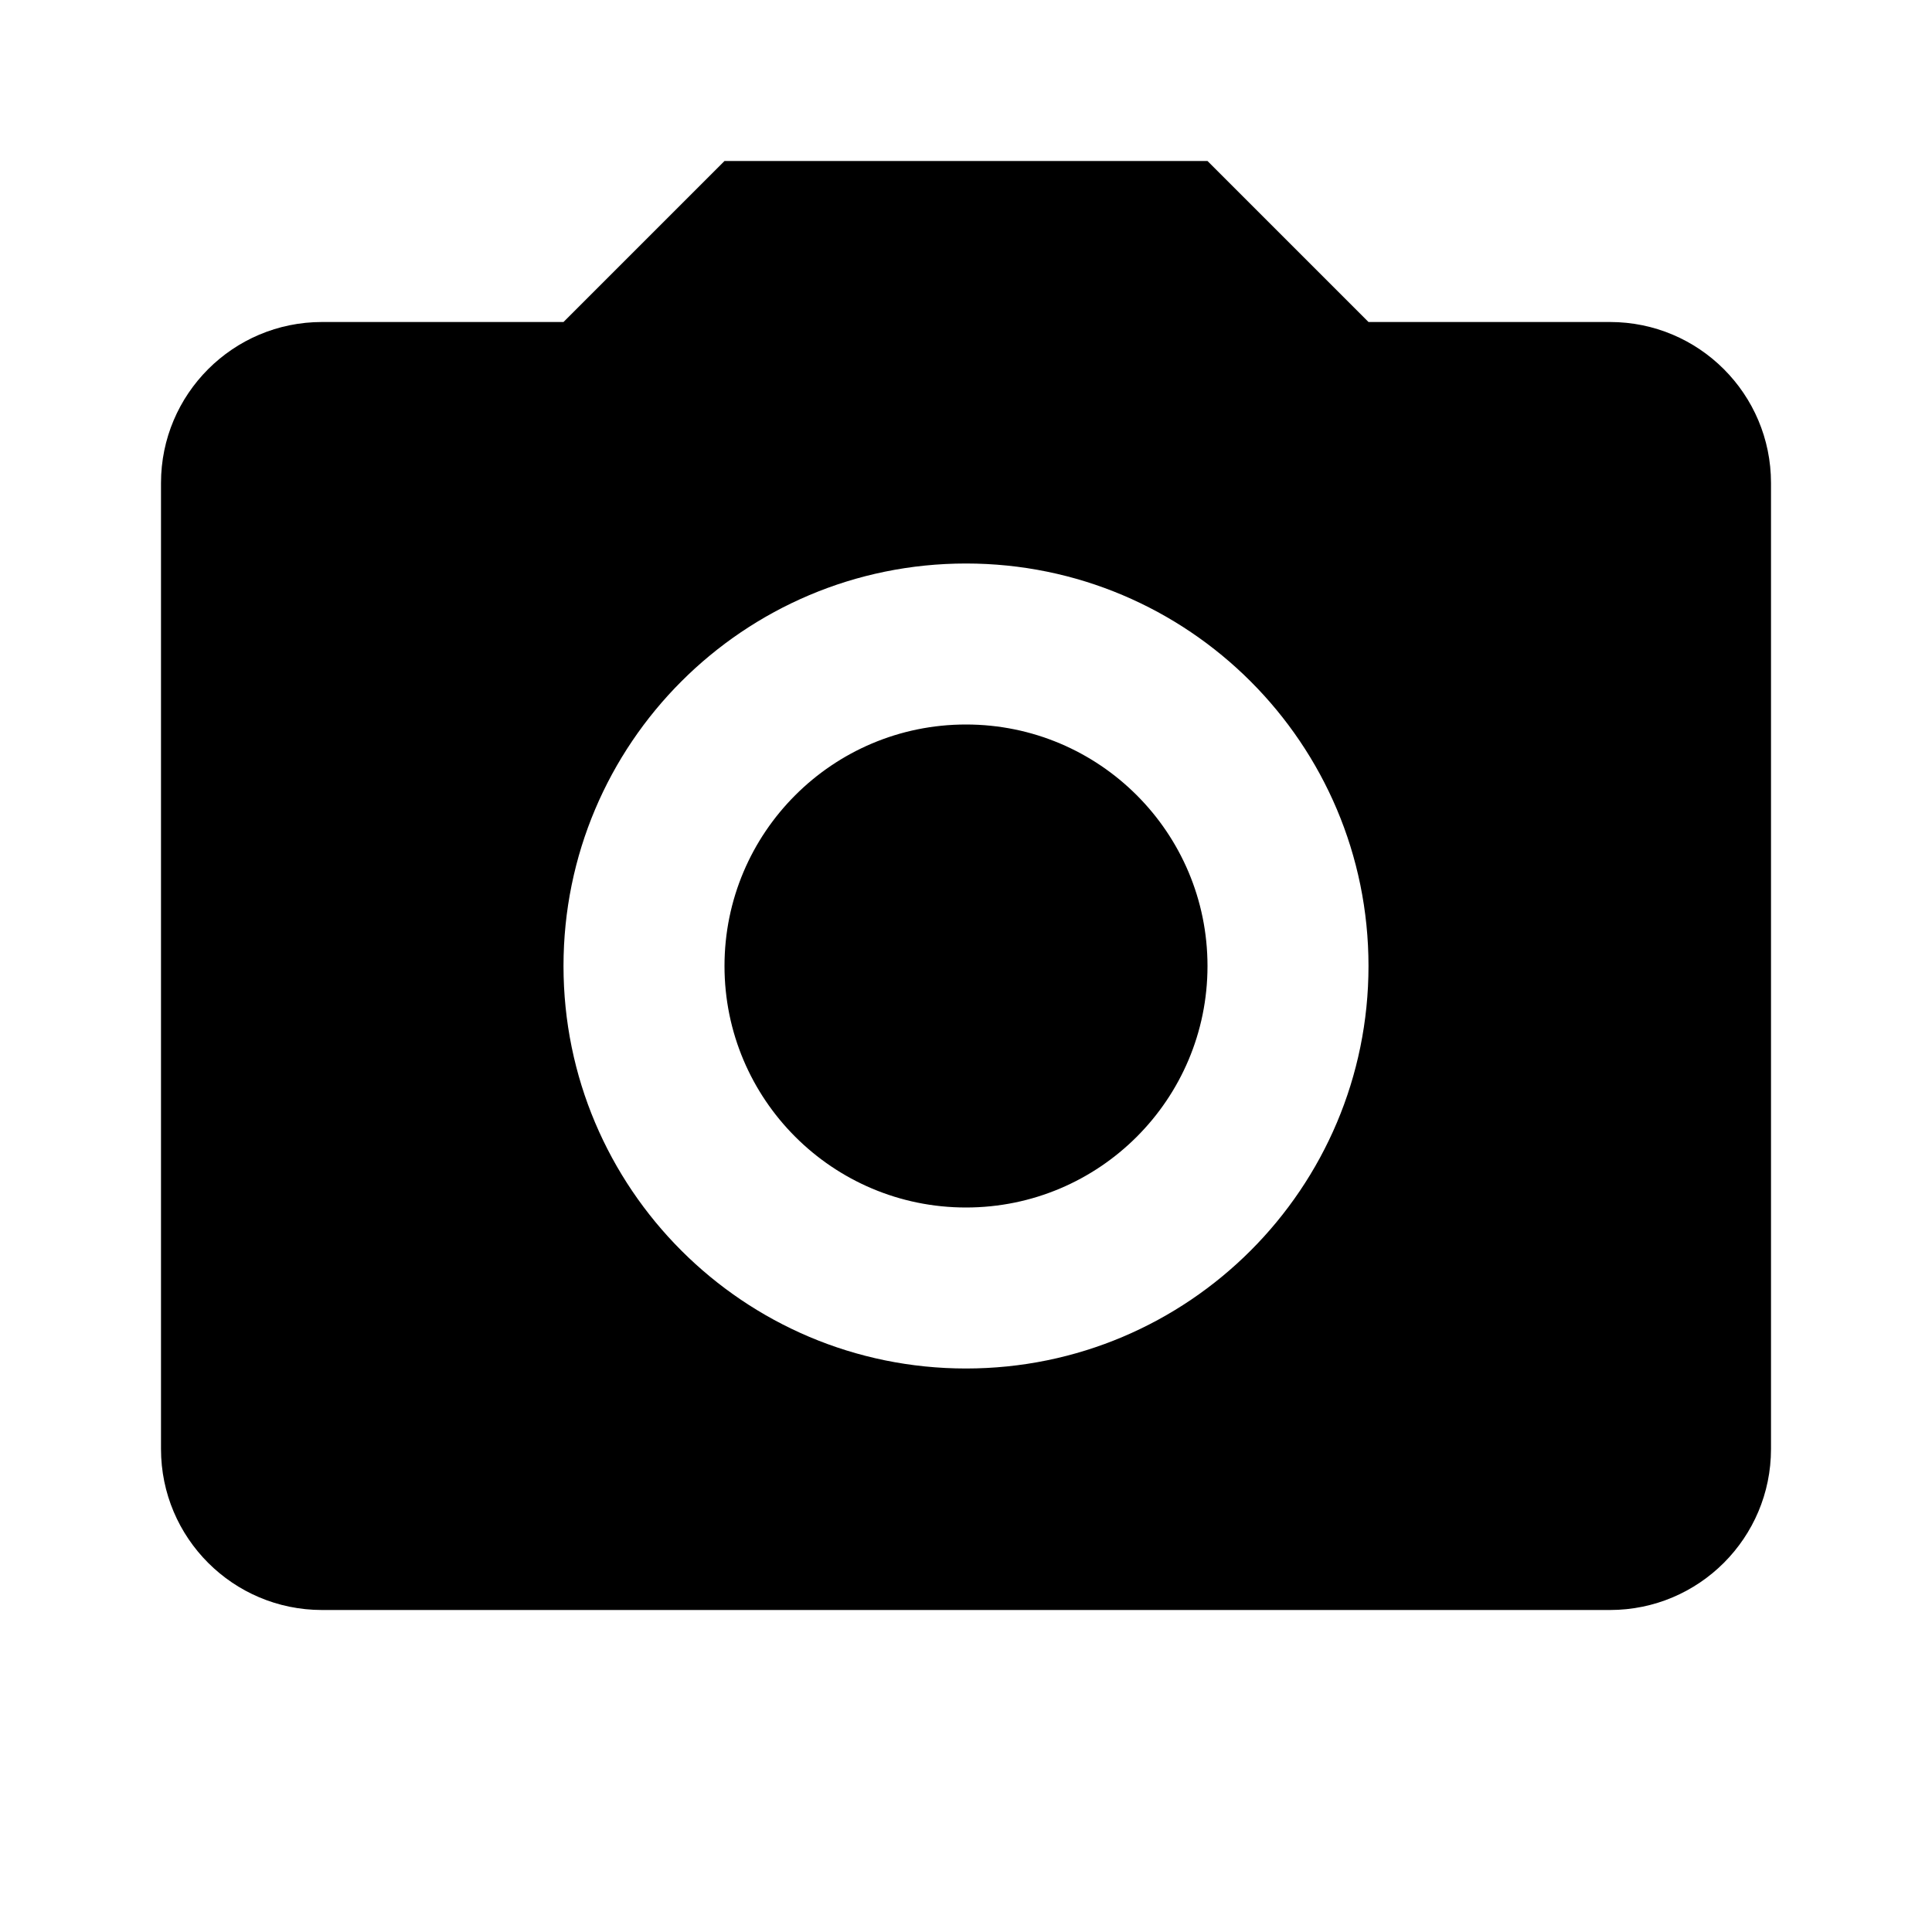
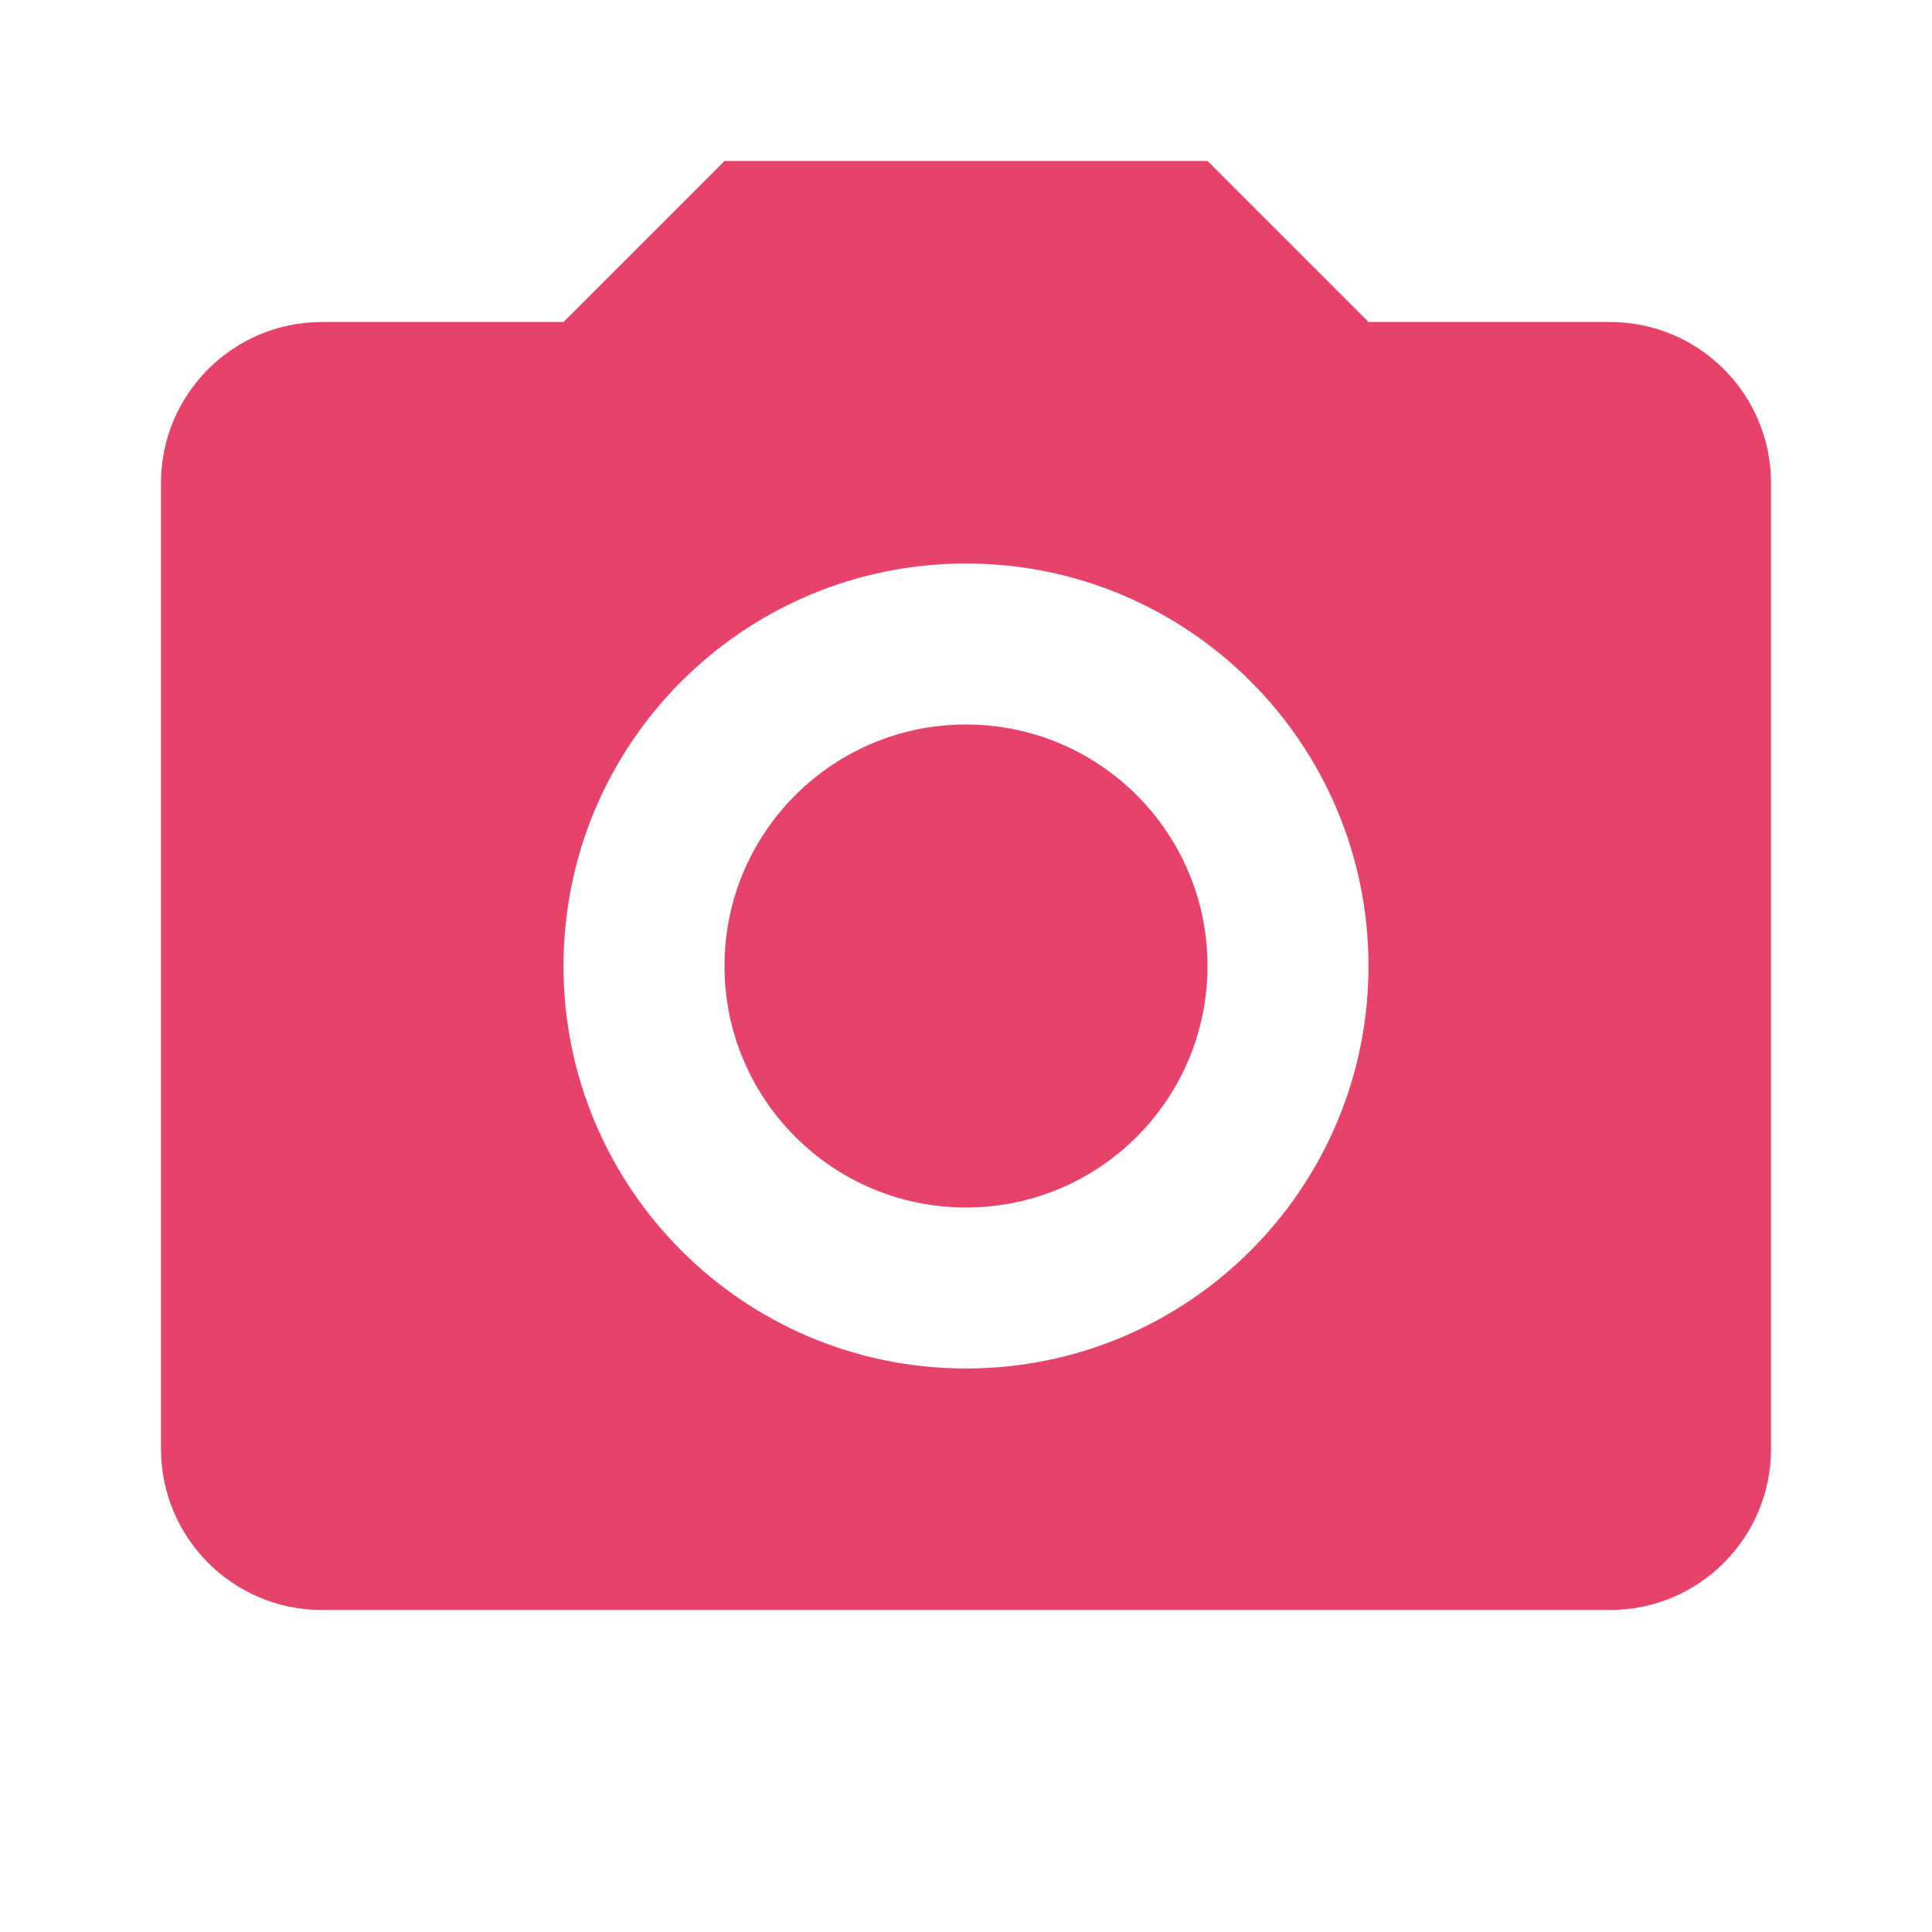
<svg xmlns="http://www.w3.org/2000/svg" viewBox="0 0 24 24">
-   <path d="M4,4H7L9,2H15L17,4H20A2,2 0 0,1 22,6V18A2,2 0 0,1 20,20H4A2,2 0 0,1 2,18V6A2,2 0 0,1 4,4M12,7A5,5 0 0,0 7,12A5,5 0 0,0 12,17A5,5 0 0,0 17,12A5,5 0 0,0 12,7M12,9A3,3 0 0,1 15,12A3,3 0 0,1 12,15A3,3 0 0,1 9,12A3,3 0 0,1 12,9Z" />
+   <path fill="#e7426a" d="M4,4H7L9,2H15L17,4H20A2,2 0 0,1 22,6V18A2,2 0 0,1 20,20H4A2,2 0 0,1 2,18V6A2,2 0 0,1 4,4M12,7A5,5 0 0,0 7,12A5,5 0 0,0 12,17A5,5 0 0,0 17,12A5,5 0 0,0 12,7M12,9A3,3 0 0,1 15,12A3,3 0 0,1 12,15A3,3 0 0,1 9,12A3,3 0 0,1 12,9Z" />
</svg>
